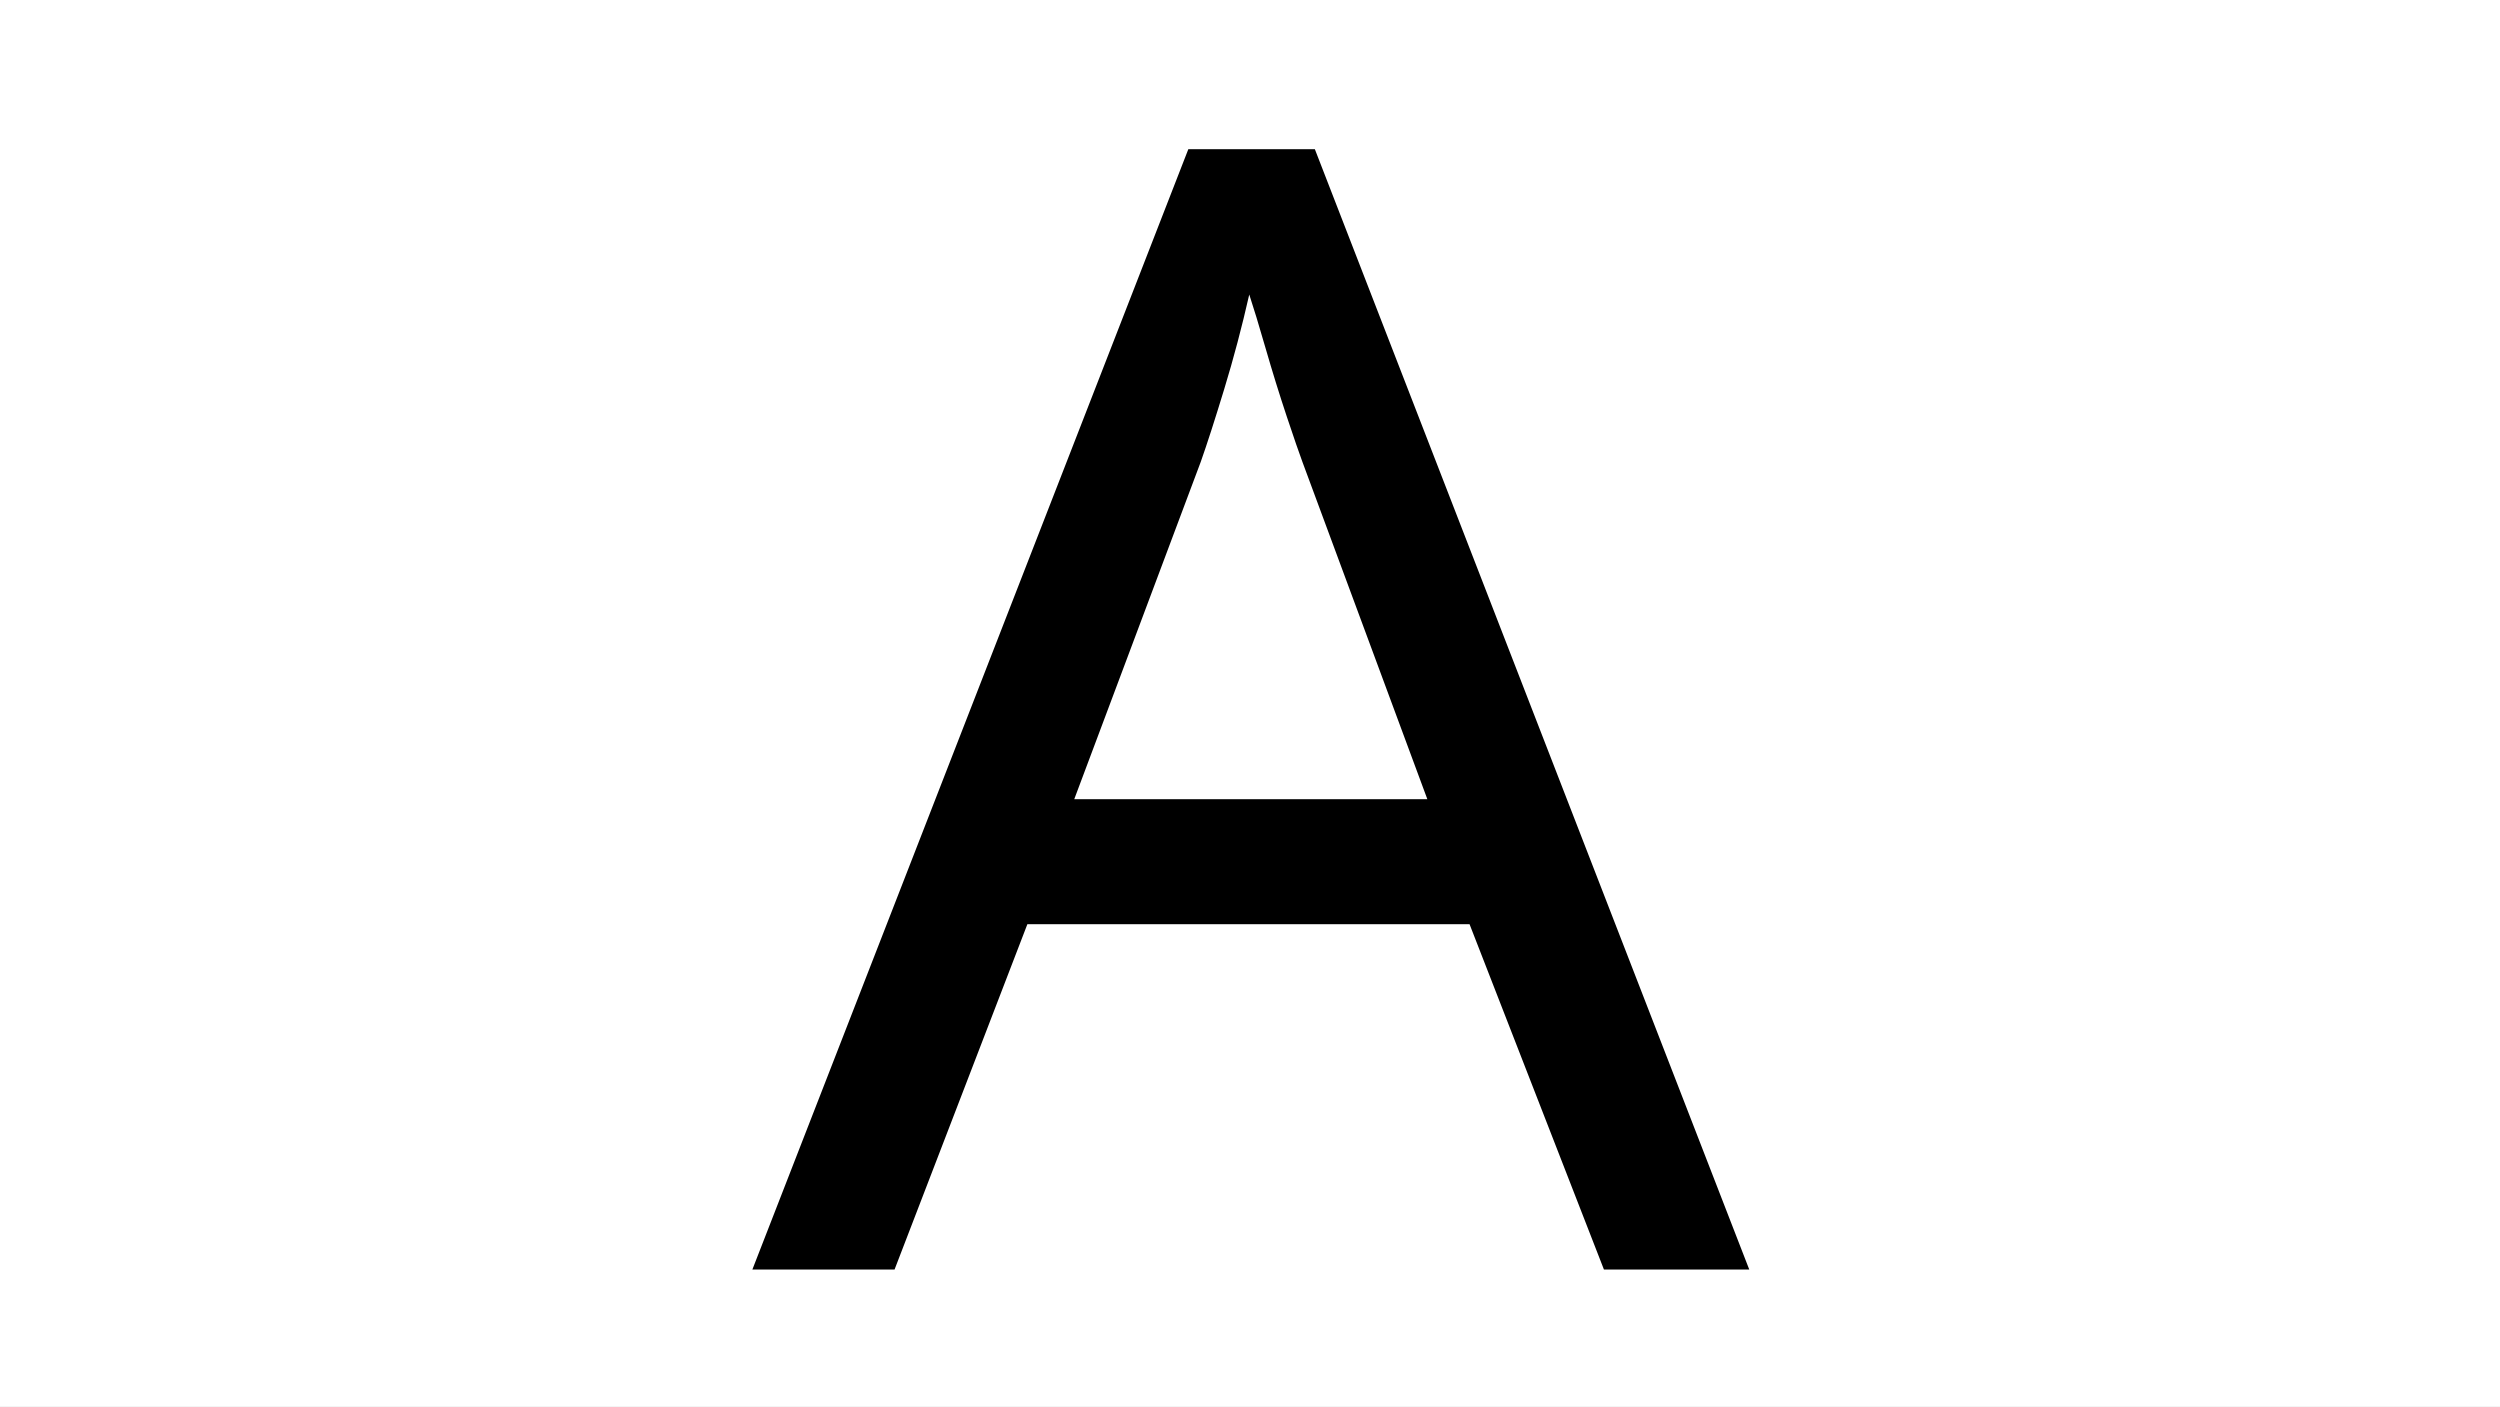
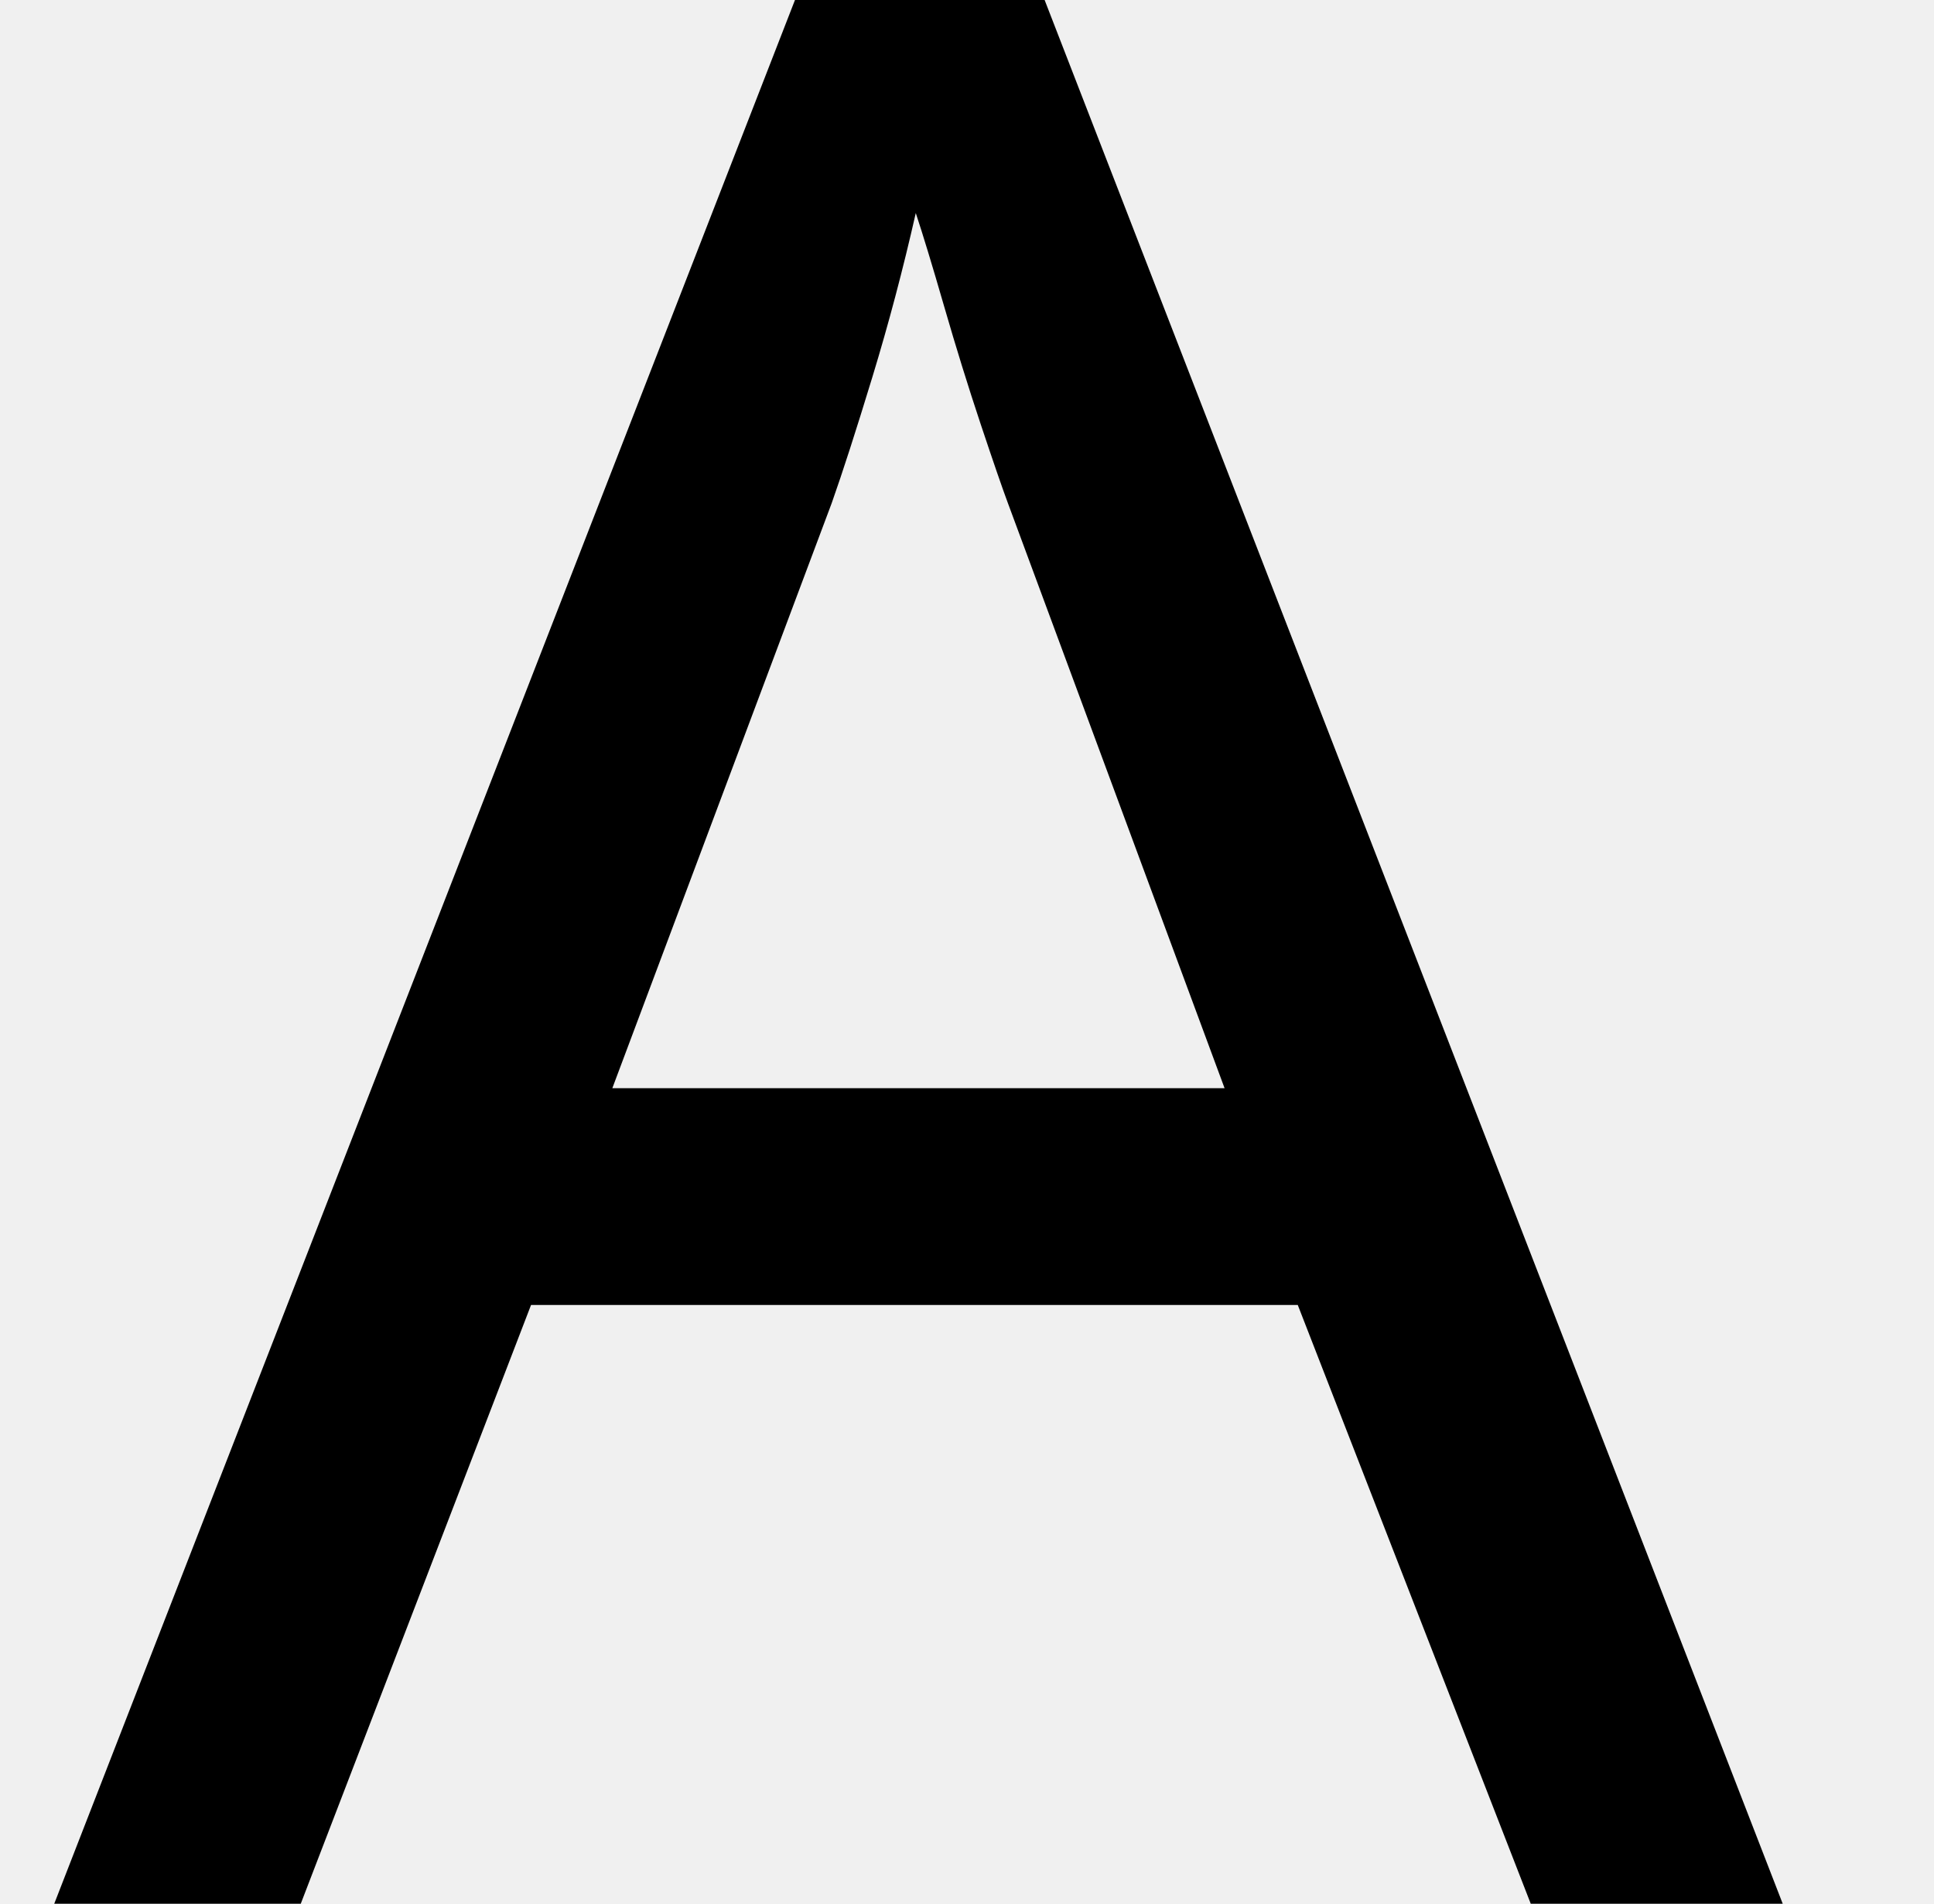
- <svg xmlns="http://www.w3.org/2000/svg" width="1280" height="720" overflow="hidden">
-   <defs>
+ <svg xmlns="http://www.w3.org/2000/svg" width="571.094" height="562.109" overflow="hidden" version="1.1" id="svg13172">
+   <defs id="defs13166">
    <clipPath id="clip0">
-       <rect x="0" y="0" width="1280" height="720" />
+       <rect x="0" y="0" width="1280" height="720" id="rect13163" />
    </clipPath>
  </defs>
-   <g clip-path="url(#clip0)">
-     <rect x="0" y="0" width="1280" height="720" fill="#FFFFFF" />
-     <text font-family="Georgia,Georgia_MSFontService,sans-serif" font-weight="400" font-size="800" transform="translate(385.213 650)">A</text>
+   <g clip-path="url(#clip0)" id="g13170" transform="translate(-369.1974,-87.89062)">
+     <text font-family="Georgia, Georgia_MSFontService, sans-serif" font-weight="400" font-size="800px" transform="translate(385.213,650)" id="text13168">A</text>
  </g>
</svg>
